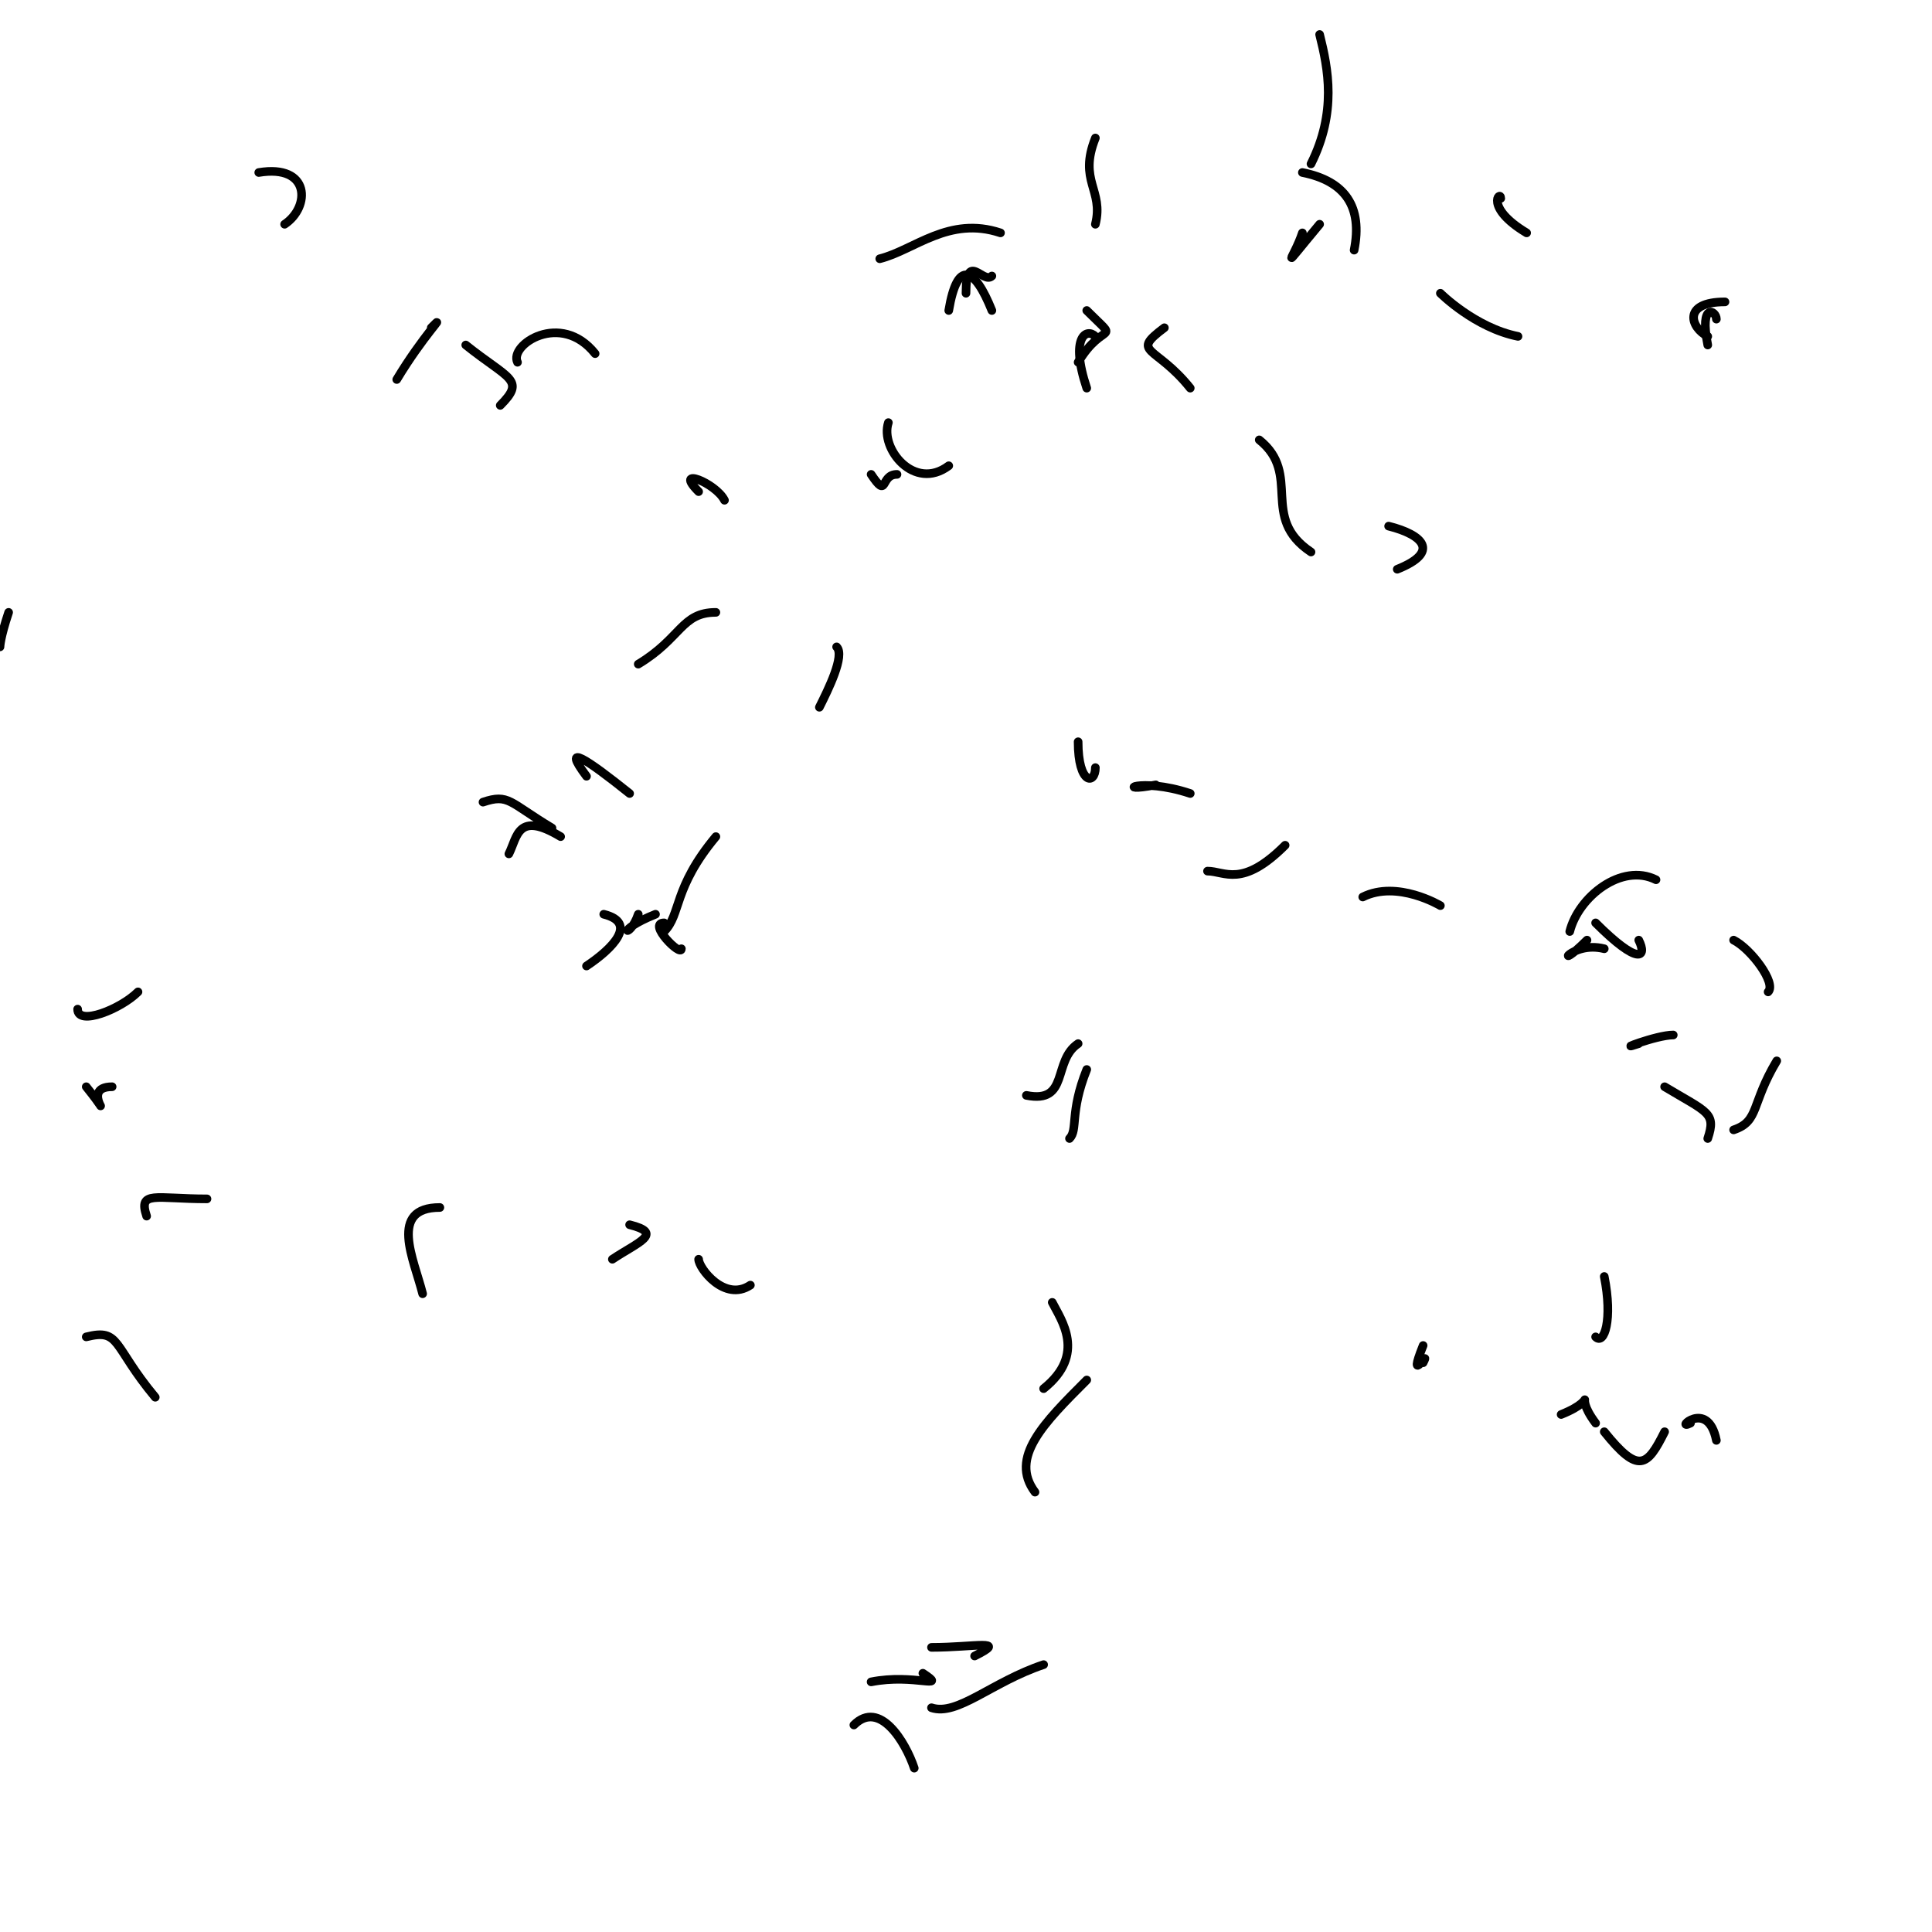
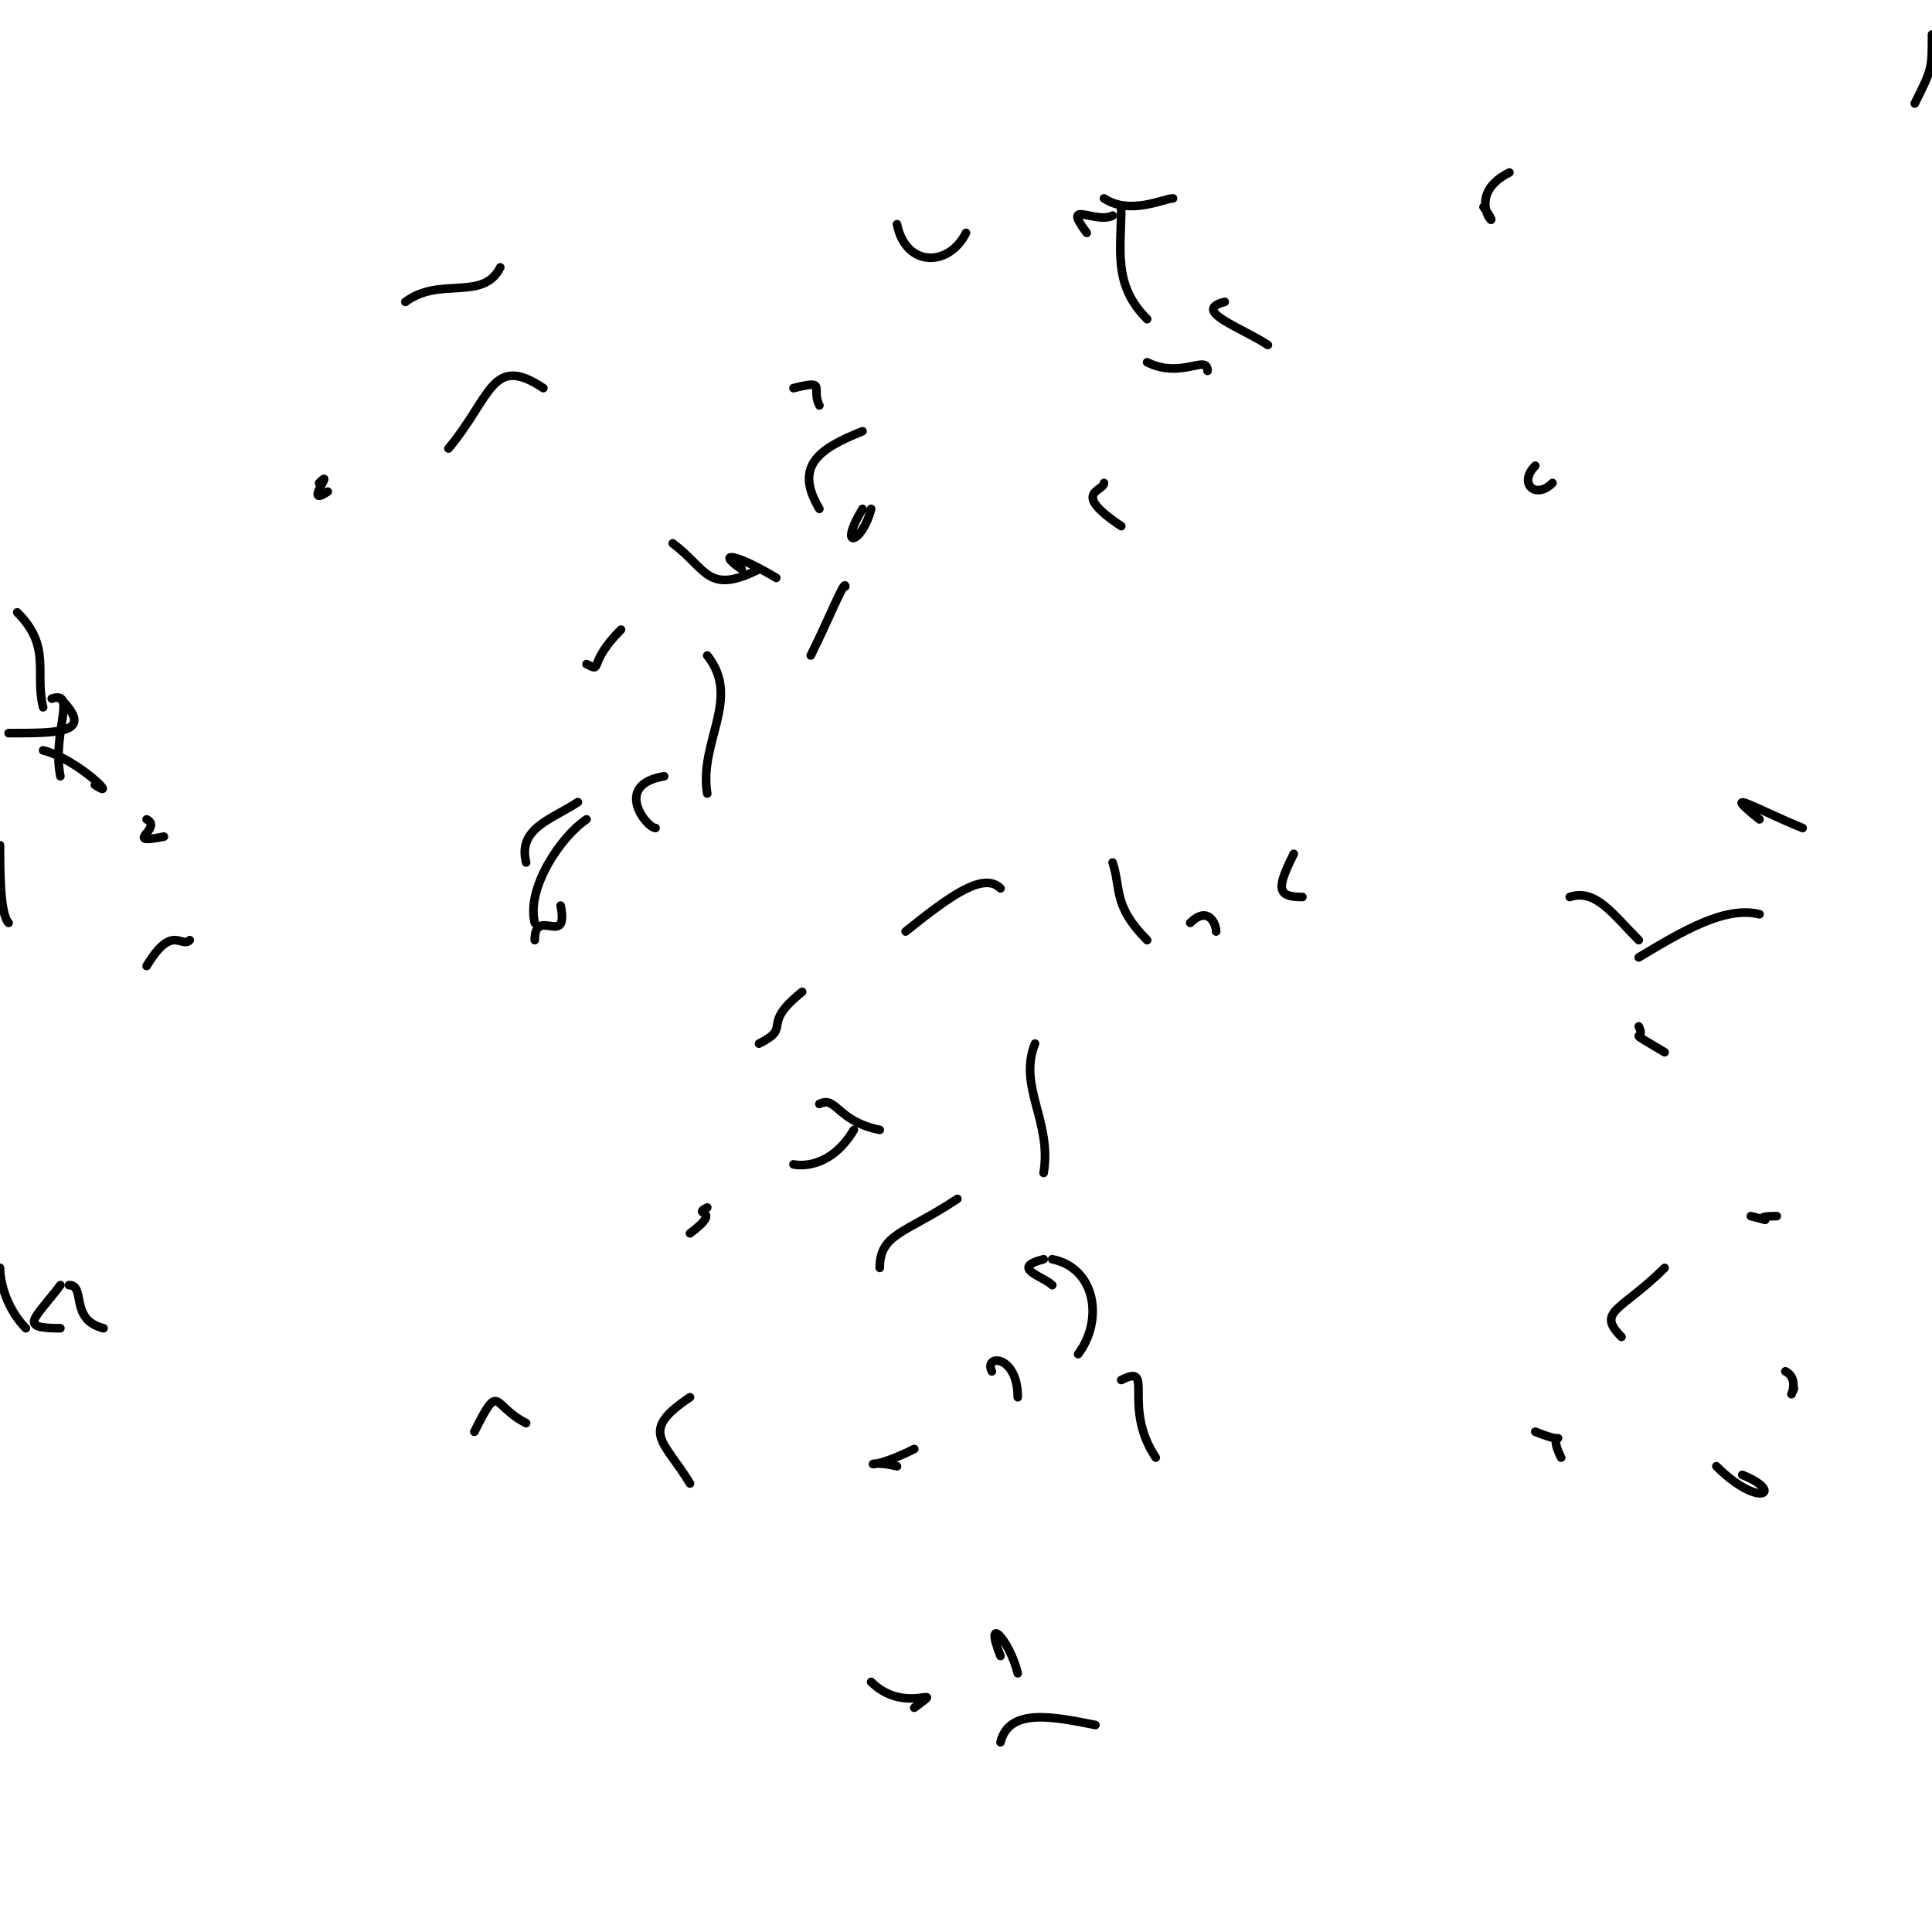
<svg xmlns="http://www.w3.org/2000/svg" version="1.1" width="224" height="224">
  <defs />
  <g>
-     <path d="M 69 41 C 65 36 59 40 60 42" stroke_width="2" fill="none" stroke="rgb(0, 0, 0)" stroke-opacity="1" stroke-linecap="round" stroke-linejoin="round" />
-     <path d="M 110 36 C 111 30 113 31 115 36" stroke_width="2" fill="none" stroke="rgb(0, 0, 0)" stroke-opacity="1" stroke-linecap="round" stroke-linejoin="round" />
-     <path d="M 158 104 C 162 102 167 105 167 105" stroke_width="2" fill="none" stroke="rgb(0, 0, 0)" stroke-opacity="1" stroke-linecap="round" stroke-linejoin="round" />
-     <path d="M 107 194 C 110 196 106 194 101 195" stroke_width="2" fill="none" stroke="rgb(0, 0, 0)" stroke-opacity="1" stroke-linecap="round" stroke-linejoin="round" />
-     <path d="M 73 142 C 77 143 74 144 71 146" stroke_width="2" fill="none" stroke="rgb(0, 0, 0)" stroke-opacity="1" stroke-linecap="round" stroke-linejoin="round" />
-     <path d="M 83 71 C 79 71 79 74 74 77" stroke_width="2" fill="none" stroke="rgb(0, 0, 0)" stroke-opacity="1" stroke-linecap="round" stroke-linejoin="round" />
-     <path d="M 186 110 C 182 109 180 113 184 109" stroke_width="2" fill="none" stroke="rgb(0, 0, 0)" stroke-opacity="1" stroke-linecap="round" stroke-linejoin="round" />
-     <path d="M 151 20 C 156 21 158 24 157 29" stroke_width="2" fill="none" stroke="rgb(0, 0, 0)" stroke-opacity="1" stroke-linecap="round" stroke-linejoin="round" />
-     <path d="M 121 161 C 126 157 123 153 122 151" stroke_width="2" fill="none" stroke="rgb(0, 0, 0)" stroke-opacity="1" stroke-linecap="round" stroke-linejoin="round" />
-     <path d="M 151 27 C 150 30 148 32 153 26" stroke_width="2" fill="none" stroke="rgb(0, 0, 0)" stroke-opacity="1" stroke-linecap="round" stroke-linejoin="round" />
-     <path d="M 50 38 C 52 36 49 39 46 44" stroke_width="2" fill="none" stroke="rgb(0, 0, 0)" stroke-opacity="1" stroke-linecap="round" stroke-linejoin="round" />
-     <path d="M 81 146 C 81 147 84 151 87 149" stroke_width="2" fill="none" stroke="rgb(0, 0, 0)" stroke-opacity="1" stroke-linecap="round" stroke-linejoin="round" />
-     <path d="M 125 86 C 125 91 127 91 127 89" stroke_width="2" fill="none" stroke="rgb(0, 0, 0)" stroke-opacity="1" stroke-linecap="round" stroke-linejoin="round" />
-     <path d="M 167 34 C 167 34 171 38 176 39" stroke_width="2" fill="none" stroke="rgb(0, 0, 0)" stroke-opacity="1" stroke-linecap="round" stroke-linejoin="round" />
-     <path d="M 165 158 C 166 156 163 161 165 156" stroke_width="2" fill="none" stroke="rgb(0, 0, 0)" stroke-opacity="1" stroke-linecap="round" stroke-linejoin="round" />
-     <path d="M 13 126 C 9 126 14 131 10 126" stroke_width="2" fill="none" stroke="rgb(0, 0, 0)" stroke-opacity="1" stroke-linecap="round" stroke-linejoin="round" />
-     <path d="M 194 120 C 192 120 187 122 190 121" stroke_width="2" fill="none" stroke="rgb(0, 0, 0)" stroke-opacity="1" stroke-linecap="round" stroke-linejoin="round" />
-     <path d="M 65 97 C 60 94 60 97 59 99" stroke_width="2" fill="none" stroke="rgb(0, 0, 0)" stroke-opacity="1" stroke-linecap="round" stroke-linejoin="round" />
-     <path d="M 108 191 C 113 191 117 190 113 192" stroke_width="2" fill="none" stroke="rgb(0, 0, 0)" stroke-opacity="1" stroke-linecap="round" stroke-linejoin="round" />
-     <path d="M 1 71 C 0 74 0 75 0 75" stroke_width="2" fill="none" stroke="rgb(0, 0, 0)" stroke-opacity="1" stroke-linecap="round" stroke-linejoin="round" />
-     <path d="M 10 155 C 14 154 13 156 18 162" stroke_width="2" fill="none" stroke="rgb(0, 0, 0)" stroke-opacity="1" stroke-linecap="round" stroke-linejoin="round" />
-     <path d="M 126 45 C 124 39 126 38 127 39" stroke_width="2" fill="none" stroke="rgb(0, 0, 0)" stroke-opacity="1" stroke-linecap="round" stroke-linejoin="round" />
-     <path d="M 200 35 C 195 35 196 38 198 39" stroke_width="2" fill="none" stroke="rgb(0, 0, 0)" stroke-opacity="1" stroke-linecap="round" stroke-linejoin="round" />
-     <path d="M 199 37 C 199 36 197 35 198 40" stroke_width="2" fill="none" stroke="rgb(0, 0, 0)" stroke-opacity="1" stroke-linecap="round" stroke-linejoin="round" />
-     <path d="M 193 166 C 191 170 190 171 186 166" stroke_width="2" fill="none" stroke="rgb(0, 0, 0)" stroke-opacity="1" stroke-linecap="round" stroke-linejoin="round" />
-     <path d="M 16 115 C 14 117 9 119 9 117" stroke_width="2" fill="none" stroke="rgb(0, 0, 0)" stroke-opacity="1" stroke-linecap="round" stroke-linejoin="round" />
-     <path d="M 205 115 C 206 114 203 110 201 109" stroke_width="2" fill="none" stroke="rgb(0, 0, 0)" stroke-opacity="1" stroke-linecap="round" stroke-linejoin="round" />
-     <path d="M 135 38 C 131 41 134 40 138 45" stroke_width="2" fill="none" stroke="rgb(0, 0, 0)" stroke-opacity="1" stroke-linecap="round" stroke-linejoin="round" />
-     <path d="M 125 42 C 128 37 130 40 126 36" stroke_width="2" fill="none" stroke="rgb(0, 0, 0)" stroke-opacity="1" stroke-linecap="round" stroke-linejoin="round" />
-     <path d="M 134 91 C 129 92 132 90 138 92" stroke_width="2" fill="none" stroke="rgb(0, 0, 0)" stroke-opacity="1" stroke-linecap="round" stroke-linejoin="round" />
-     <path d="M 177 27 C 172 24 174 22 174 23" stroke_width="2" fill="none" stroke="rgb(0, 0, 0)" stroke-opacity="1" stroke-linecap="round" stroke-linejoin="round" />
-     <path d="M 103 49 C 102 52 106 57 110 54" stroke_width="2" fill="none" stroke="rgb(0, 0, 0)" stroke-opacity="1" stroke-linecap="round" stroke-linejoin="round" />
-     <path d="M 106 205 C 105 202 102 197 99 200" stroke_width="2" fill="none" stroke="rgb(0, 0, 0)" stroke-opacity="1" stroke-linecap="round" stroke-linejoin="round" />
-     <path d="M 196 165 C 194 166 198 162 199 167" stroke_width="2" fill="none" stroke="rgb(0, 0, 0)" stroke-opacity="1" stroke-linecap="round" stroke-linejoin="round" />
-     <path d="M 56 93 C 59 92 59 93 64 96" stroke_width="2" fill="none" stroke="rgb(0, 0, 0)" stroke-opacity="1" stroke-linecap="round" stroke-linejoin="round" />
-     <path d="M 51 140 C 45 140 48 146 49 150" stroke_width="2" fill="none" stroke="rgb(0, 0, 0)" stroke-opacity="1" stroke-linecap="round" stroke-linejoin="round" />
-     <path d="M 124 132 C 125 131 124 129 126 124" stroke_width="2" fill="none" stroke="rgb(0, 0, 0)" stroke-opacity="1" stroke-linecap="round" stroke-linejoin="round" />
-     <path d="M 77 108 C 79 106 78 103 83 97" stroke_width="2" fill="none" stroke="rgb(0, 0, 0)" stroke-opacity="1" stroke-linecap="round" stroke-linejoin="round" />
-     <path d="M 70 106 C 74 107 71 110 68 112" stroke_width="2" fill="none" stroke="rgb(0, 0, 0)" stroke-opacity="1" stroke-linecap="round" stroke-linejoin="round" />
-     <path d="M 127 26 C 128 22 125 21 127 16" stroke_width="2" fill="none" stroke="rgb(0, 0, 0)" stroke-opacity="1" stroke-linecap="round" stroke-linejoin="round" />
-     <path d="M 186 148 C 187 153 186 156 185 155" stroke_width="2" fill="none" stroke="rgb(0, 0, 0)" stroke-opacity="1" stroke-linecap="round" stroke-linejoin="round" />
-     <path d="M 115 32 C 114 33 112 29 112 34" stroke_width="2" fill="none" stroke="rgb(0, 0, 0)" stroke-opacity="1" stroke-linecap="round" stroke-linejoin="round" />
-     <path d="M 108 198 C 111 199 115 195 121 193" stroke_width="2" fill="none" stroke="rgb(0, 0, 0)" stroke-opacity="1" stroke-linecap="round" stroke-linejoin="round" />
-     <path d="M 152 19 C 155 13 154 8 153 4" stroke_width="2" fill="none" stroke="rgb(0, 0, 0)" stroke-opacity="1" stroke-linecap="round" stroke-linejoin="round" />
-     <path d="M 33 26 C 36 24 36 19 30 20" stroke_width="2" fill="none" stroke="rgb(0, 0, 0)" stroke-opacity="1" stroke-linecap="round" stroke-linejoin="round" />
-     <path d="M 149 98 C 144 103 142 101 140 101" stroke_width="2" fill="none" stroke="rgb(0, 0, 0)" stroke-opacity="1" stroke-linecap="round" stroke-linejoin="round" />
-     <path d="M 54 40 C 59 44 61 44 58 47" stroke_width="2" fill="none" stroke="rgb(0, 0, 0)" stroke-opacity="1" stroke-linecap="round" stroke-linejoin="round" />
-     <path d="M 120 173 C 117 169 121 165 126 160" stroke_width="2" fill="none" stroke="rgb(0, 0, 0)" stroke-opacity="1" stroke-linecap="round" stroke-linejoin="round" />
-     <path d="M 101 55 C 103 58 102 55 104 55" stroke_width="2" fill="none" stroke="rgb(0, 0, 0)" stroke-opacity="1" stroke-linecap="round" stroke-linejoin="round" />
-     <path d="M 185 165 C 182 161 186 162 181 164" stroke_width="2" fill="none" stroke="rgb(0, 0, 0)" stroke-opacity="1" stroke-linecap="round" stroke-linejoin="round" />
-     <path d="M 192 102 C 188 100 183 104 182 108" stroke_width="2" fill="none" stroke="rgb(0, 0, 0)" stroke-opacity="1" stroke-linecap="round" stroke-linejoin="round" />
-     <path d="M 146 51 C 151 55 146 60 152 64" stroke_width="2" fill="none" stroke="rgb(0, 0, 0)" stroke-opacity="1" stroke-linecap="round" stroke-linejoin="round" />
-     <path d="M 97 75 C 98 76 96 80 95 82" stroke_width="2" fill="none" stroke="rgb(0, 0, 0)" stroke-opacity="1" stroke-linecap="round" stroke-linejoin="round" />
-     <path d="M 193 126 C 198 129 199 129 198 132" stroke_width="2" fill="none" stroke="rgb(0, 0, 0)" stroke-opacity="1" stroke-linecap="round" stroke-linejoin="round" />
-     <path d="M 77 107 C 75 107 79 111 79 110" stroke_width="2" fill="none" stroke="rgb(0, 0, 0)" stroke-opacity="1" stroke-linecap="round" stroke-linejoin="round" />
-     <path d="M 24 139 C 18 139 16 138 17 141" stroke_width="2" fill="none" stroke="rgb(0, 0, 0)" stroke-opacity="1" stroke-linecap="round" stroke-linejoin="round" />
-     <path d="M 125 121 C 122 123 124 128 119 127" stroke_width="2" fill="none" stroke="rgb(0, 0, 0)" stroke-opacity="1" stroke-linecap="round" stroke-linejoin="round" />
-     <path d="M 190 109 C 191 111 190 112 185 107" stroke_width="2" fill="none" stroke="rgb(0, 0, 0)" stroke-opacity="1" stroke-linecap="round" stroke-linejoin="round" />
-     <path d="M 73 92 C 68 88 65 86 68 90" stroke_width="2" fill="none" stroke="rgb(0, 0, 0)" stroke-opacity="1" stroke-linecap="round" stroke-linejoin="round" />
-     <path d="M 161 61 C 165 62 167 64 162 66" stroke_width="2" fill="none" stroke="rgb(0, 0, 0)" stroke-opacity="1" stroke-linecap="round" stroke-linejoin="round" />
-     <path d="M 206 123 C 203 128 204 130 201 131" stroke_width="2" fill="none" stroke="rgb(0, 0, 0)" stroke-opacity="1" stroke-linecap="round" stroke-linejoin="round" />
-     <path d="M 76 106 C 71 108 73 109 74 106" stroke_width="2" fill="none" stroke="rgb(0, 0, 0)" stroke-opacity="1" stroke-linecap="round" stroke-linejoin="round" />
-     <path d="M 84 58 C 83 56 78 54 81 57" stroke_width="2" fill="none" stroke="rgb(0, 0, 0)" stroke-opacity="1" stroke-linecap="round" stroke-linejoin="round" />
-     <path d="M 116 27 C 110 25 106 29 102 30" stroke_width="2" fill="none" stroke="rgb(0, 0, 0)" stroke-opacity="1" stroke-linecap="round" stroke-linejoin="round" />
+     <path d="M 122 149 C 121 148 117 147 121 146" stroke_width="2" fill="none" stroke="rgb(0, 0, 0)" stroke-opacity="1" stroke-linecap="round" stroke-linejoin="round" />
+     <path d="M 133 109 C 129 105 130 103 129 100" stroke_width="2" fill="none" stroke="rgb(0, 0, 0)" stroke-opacity="1" stroke-linecap="round" stroke-linejoin="round" />
+     <path d="M 102 147 C 102 143 105 143 111 139" stroke_width="2" fill="none" stroke="rgb(0, 0, 0)" stroke-opacity="1" stroke-linecap="round" stroke-linejoin="round" />
+     <path d="M 1 107 C 0 106 0 101 0 98" stroke_width="2" fill="none" stroke="rgb(0, 0, 0)" stroke-opacity="1" stroke-linecap="round" stroke-linejoin="round" />
+     <path d="M 8 149 C 10 149 8 153 12 154" stroke_width="2" fill="none" stroke="rgb(0, 0, 0)" stroke-opacity="1" stroke-linecap="round" stroke-linejoin="round" />
+     <path d="M 99 131 C 96 136 92 135 92 135" stroke_width="2" fill="none" stroke="rgb(0, 0, 0)" stroke-opacity="1" stroke-linecap="round" stroke-linejoin="round" />
+     <path d="M 141 108 C 141 107 140 105 138 107" stroke_width="2" fill="none" stroke="rgb(0, 0, 0)" stroke-opacity="1" stroke-linecap="round" stroke-linejoin="round" />
+     <path d="M 93 115 C 88 119 92 119 88 121" stroke_width="2" fill="none" stroke="rgb(0, 0, 0)" stroke-opacity="1" stroke-linecap="round" stroke-linejoin="round" />
+     <path d="M 118 194 C 117 190 114 187 116 192" stroke_width="2" fill="none" stroke="rgb(0, 0, 0)" stroke-opacity="1" stroke-linecap="round" stroke-linejoin="round" />
+     <path d="M 178 166 C 183 168 179 165 181 169" stroke_width="2" fill="none" stroke="rgb(0, 0, 0)" stroke-opacity="1" stroke-linecap="round" stroke-linejoin="round" />
+     <path d="M 208 161 C 207 163 209 160 207 159" stroke_width="2" fill="none" stroke="rgb(0, 0, 0)" stroke-opacity="1" stroke-linecap="round" stroke-linejoin="round" />
+     <path d="M 78 63 C 82 66 82 69 88 66" stroke_width="2" fill="none" stroke="rgb(0, 0, 0)" stroke-opacity="1" stroke-linecap="round" stroke-linejoin="round" />
+     <path d="M 95 47 C 94 45 96 44 92 45" stroke_width="2" fill="none" stroke="rgb(0, 0, 0)" stroke-opacity="1" stroke-linecap="round" stroke-linejoin="round" />
+     <path d="M 100 50 C 95 52 92 54 95 59" stroke_width="2" fill="none" stroke="rgb(0, 0, 0)" stroke-opacity="1" stroke-linecap="round" stroke-linejoin="round" />
+     <path d="M 204 95 C 199 91 204 94 209 96" stroke_width="2" fill="none" stroke="rgb(0, 0, 0)" stroke-opacity="1" stroke-linecap="round" stroke-linejoin="round" />
+     <path d="M 65 105 C 66 110 62 105 62 109" stroke_width="2" fill="none" stroke="rgb(0, 0, 0)" stroke-opacity="1" stroke-linecap="round" stroke-linejoin="round" />
+     <path d="M 80 162 C 74 166 77 167 80 172" stroke_width="2" fill="none" stroke="rgb(0, 0, 0)" stroke-opacity="1" stroke-linecap="round" stroke-linejoin="round" />
+     <path d="M 190 111 C 195 108 200 105 204 106" stroke_width="2" fill="none" stroke="rgb(0, 0, 0)" stroke-opacity="1" stroke-linecap="round" stroke-linejoin="round" />
+     <path d="M 147 40 C 144 38 138 36 142 35" stroke_width="2" fill="none" stroke="rgb(0, 0, 0)" stroke-opacity="1" stroke-linecap="round" stroke-linejoin="round" />
+     <path d="M 121 136 C 122 130 118 126 120 121" stroke_width="2" fill="none" stroke="rgb(0, 0, 0)" stroke-opacity="1" stroke-linecap="round" stroke-linejoin="round" />
+     <path d="M 5 87 C 9 88 14 93 11 91" stroke_width="2" fill="none" stroke="rgb(0, 0, 0)" stroke-opacity="1" stroke-linecap="round" stroke-linejoin="round" />
+     <path d="M 116 202 C 117 198 122 199 127 200" stroke_width="2" fill="none" stroke="rgb(0, 0, 0)" stroke-opacity="1" stroke-linecap="round" stroke-linejoin="round" />
+     <path d="M 17 95 C 19 96 14 98 19 97" stroke_width="2" fill="none" stroke="rgb(0, 0, 0)" stroke-opacity="1" stroke-linecap="round" stroke-linejoin="round" />
+     <path d="M 82 140 C 80 141 84 140 80 143" stroke_width="2" fill="none" stroke="rgb(0, 0, 0)" stroke-opacity="1" stroke-linecap="round" stroke-linejoin="round" />
+     <path d="M 134 169 C 130 163 134 158 130 160" stroke_width="2" fill="none" stroke="rgb(0, 0, 0)" stroke-opacity="1" stroke-linecap="round" stroke-linejoin="round" />
+     <path d="M 222 12 C 224 8 224 8 224 4" stroke_width="2" fill="none" stroke="rgb(0, 0, 0)" stroke-opacity="1" stroke-linecap="round" stroke-linejoin="round" />
+     <path d="M 17 112 C 20 107 21 110 22 109" stroke_width="2" fill="none" stroke="rgb(0, 0, 0)" stroke-opacity="1" stroke-linecap="round" stroke-linejoin="round" />
+     <path d="M 190 109 C 187 106 185 103 182 104" stroke_width="2" fill="none" stroke="rgb(0, 0, 0)" stroke-opacity="1" stroke-linecap="round" stroke-linejoin="round" />
+     <path d="M 180 56 C 178 58 176 56 178 54" stroke_width="2" fill="none" stroke="rgb(0, 0, 0)" stroke-opacity="1" stroke-linecap="round" stroke-linejoin="round" />
+     <path d="M 98 68 C 98 67 96 72 94 76" stroke_width="2" fill="none" stroke="rgb(0, 0, 0)" stroke-opacity="1" stroke-linecap="round" stroke-linejoin="round" />
+     <path d="M 206 141 C 202 141 207 142 203 141" stroke_width="2" fill="none" stroke="rgb(0, 0, 0)" stroke-opacity="1" stroke-linecap="round" stroke-linejoin="round" />
+     <path d="M 106 168 C 100 171 100 169 104 170" stroke_width="2" fill="none" stroke="rgb(0, 0, 0)" stroke-opacity="1" stroke-linecap="round" stroke-linejoin="round" />
+     <path d="M 7 81 C 11 85 7 85 1 85" stroke_width="2" fill="none" stroke="rgb(0, 0, 0)" stroke-opacity="1" stroke-linecap="round" stroke-linejoin="round" />
+     <path d="M 77 90 C 71 91 75 96 76 96" stroke_width="2" fill="none" stroke="rgb(0, 0, 0)" stroke-opacity="1" stroke-linecap="round" stroke-linejoin="round" />
+     <path d="M 5 82 C 4 78 6 75 2 71" stroke_width="2" fill="none" stroke="rgb(0, 0, 0)" stroke-opacity="1" stroke-linecap="round" stroke-linejoin="round" />
+     <path d="M 82 76 C 86 81 81 86 82 92" stroke_width="2" fill="none" stroke="rgb(0, 0, 0)" stroke-opacity="1" stroke-linecap="round" stroke-linejoin="round" />
+     <path d="M 7 154 C 2 154 4 153 7 149" stroke_width="2" fill="none" stroke="rgb(0, 0, 0)" stroke-opacity="1" stroke-linecap="round" stroke-linejoin="round" />
+     <path d="M 61 100 C 60 96 64 95 67 93" stroke_width="2" fill="none" stroke="rgb(0, 0, 0)" stroke-opacity="1" stroke-linecap="round" stroke-linejoin="round" />
+     <path d="M 95 128 C 97 127 97 130 102 131" stroke_width="2" fill="none" stroke="rgb(0, 0, 0)" stroke-opacity="1" stroke-linecap="round" stroke-linejoin="round" />
+     <path d="M 115 159 C 114 157 118 157 118 162" stroke_width="2" fill="none" stroke="rgb(0, 0, 0)" stroke-opacity="1" stroke-linecap="round" stroke-linejoin="round" />
+     <path d="M 133 42 C 137 44 140 41 140 43" stroke_width="2" fill="none" stroke="rgb(0, 0, 0)" stroke-opacity="1" stroke-linecap="round" stroke-linejoin="round" />
+     <path d="M 0 147 C 0 149 1 152 3 154" stroke_width="2" fill="none" stroke="rgb(0, 0, 0)" stroke-opacity="1" stroke-linecap="round" stroke-linejoin="round" />
+     <path d="M 133 37 C 129 33 130 29 130 24" stroke_width="2" fill="none" stroke="rgb(0, 0, 0)" stroke-opacity="1" stroke-linecap="round" stroke-linejoin="round" />
+     <path d="M 63 45 C 57 41 57 46 52 52" stroke_width="2" fill="none" stroke="rgb(0, 0, 0)" stroke-opacity="1" stroke-linecap="round" stroke-linejoin="round" />
+     <path d="M 55 166 C 58 160 57 163 61 165" stroke_width="2" fill="none" stroke="rgb(0, 0, 0)" stroke-opacity="1" stroke-linecap="round" stroke-linejoin="round" />
+     <path d="M 62 107 C 61 103 65 97 68 95" stroke_width="2" fill="none" stroke="rgb(0, 0, 0)" stroke-opacity="1" stroke-linecap="round" stroke-linejoin="round" />
+     <path d="M 188 155 C 185 152 188 152 193 147" stroke_width="2" fill="none" stroke="rgb(0, 0, 0)" stroke-opacity="1" stroke-linecap="round" stroke-linejoin="round" />
+     <path d="M 37 56 C 39 54 35 59 38 57" stroke_width="2" fill="none" stroke="rgb(0, 0, 0)" stroke-opacity="1" stroke-linecap="round" stroke-linejoin="round" />
+     <path d="M 128 23 C 131 25 135 23 136 23" stroke_width="2" fill="none" stroke="rgb(0, 0, 0)" stroke-opacity="1" stroke-linecap="round" stroke-linejoin="round" />
+     <path d="M 105 108 C 110 104 114 101 116 103" stroke_width="2" fill="none" stroke="rgb(0, 0, 0)" stroke-opacity="1" stroke-linecap="round" stroke-linejoin="round" />
+     <path d="M 86 66 C 83 64 85 64 90 67" stroke_width="2" fill="none" stroke="rgb(0, 0, 0)" stroke-opacity="1" stroke-linecap="round" stroke-linejoin="round" />
+     <path d="M 202 171 C 207 173 204 175 199 170" stroke_width="2" fill="none" stroke="rgb(0, 0, 0)" stroke-opacity="1" stroke-linecap="round" stroke-linejoin="round" />
+     <path d="M 172 24 C 175 28 169 23 175 20" stroke_width="2" fill="none" stroke="rgb(0, 0, 0)" stroke-opacity="1" stroke-linecap="round" stroke-linejoin="round" />
+     <path d="M 68 77 C 70 78 68 77 72 73" stroke_width="2" fill="none" stroke="rgb(0, 0, 0)" stroke-opacity="1" stroke-linecap="round" stroke-linejoin="round" />
+     <path d="M 6 81 C 9 80 6 85 7 90" stroke_width="2" fill="none" stroke="rgb(0, 0, 0)" stroke-opacity="1" stroke-linecap="round" stroke-linejoin="round" />
+     <path d="M 100 59 C 97 64 100 63 101 59" stroke_width="2" fill="none" stroke="rgb(0, 0, 0)" stroke-opacity="1" stroke-linecap="round" stroke-linejoin="round" />
+     <path d="M 47 35 C 51 32 56 35 58 31" stroke_width="2" fill="none" stroke="rgb(0, 0, 0)" stroke-opacity="1" stroke-linecap="round" stroke-linejoin="round" />
+     <path d="M 190 119 C 191 121 188 119 193 122" stroke_width="2" fill="none" stroke="rgb(0, 0, 0)" stroke-opacity="1" stroke-linecap="round" stroke-linejoin="round" />
+     <path d="M 129 25 C 127 26 123 23 126 27" stroke_width="2" fill="none" stroke="rgb(0, 0, 0)" stroke-opacity="1" stroke-linecap="round" stroke-linejoin="round" />
+     <path d="M 130 61 C 124 57 128 57 128 56" stroke_width="2" fill="none" stroke="rgb(0, 0, 0)" stroke-opacity="1" stroke-linecap="round" stroke-linejoin="round" />
+     <path d="M 150 99 C 148 103 148 104 151 104" stroke_width="2" fill="none" stroke="rgb(0, 0, 0)" stroke-opacity="1" stroke-linecap="round" stroke-linejoin="round" />
+     <path d="M 112 27 C 110 31 105 31 104 26" stroke_width="2" fill="none" stroke="rgb(0, 0, 0)" stroke-opacity="1" stroke-linecap="round" stroke-linejoin="round" />
+     <path d="M 106 198 C 110 195 105 199 101 195" stroke_width="2" fill="none" stroke="rgb(0, 0, 0)" stroke-opacity="1" stroke-linecap="round" stroke-linejoin="round" />
+     <path d="M 122 146 C 127 147 128 153 125 157" stroke_width="2" fill="none" stroke="rgb(0, 0, 0)" stroke-opacity="1" stroke-linecap="round" stroke-linejoin="round" />
  </g>
</svg>
